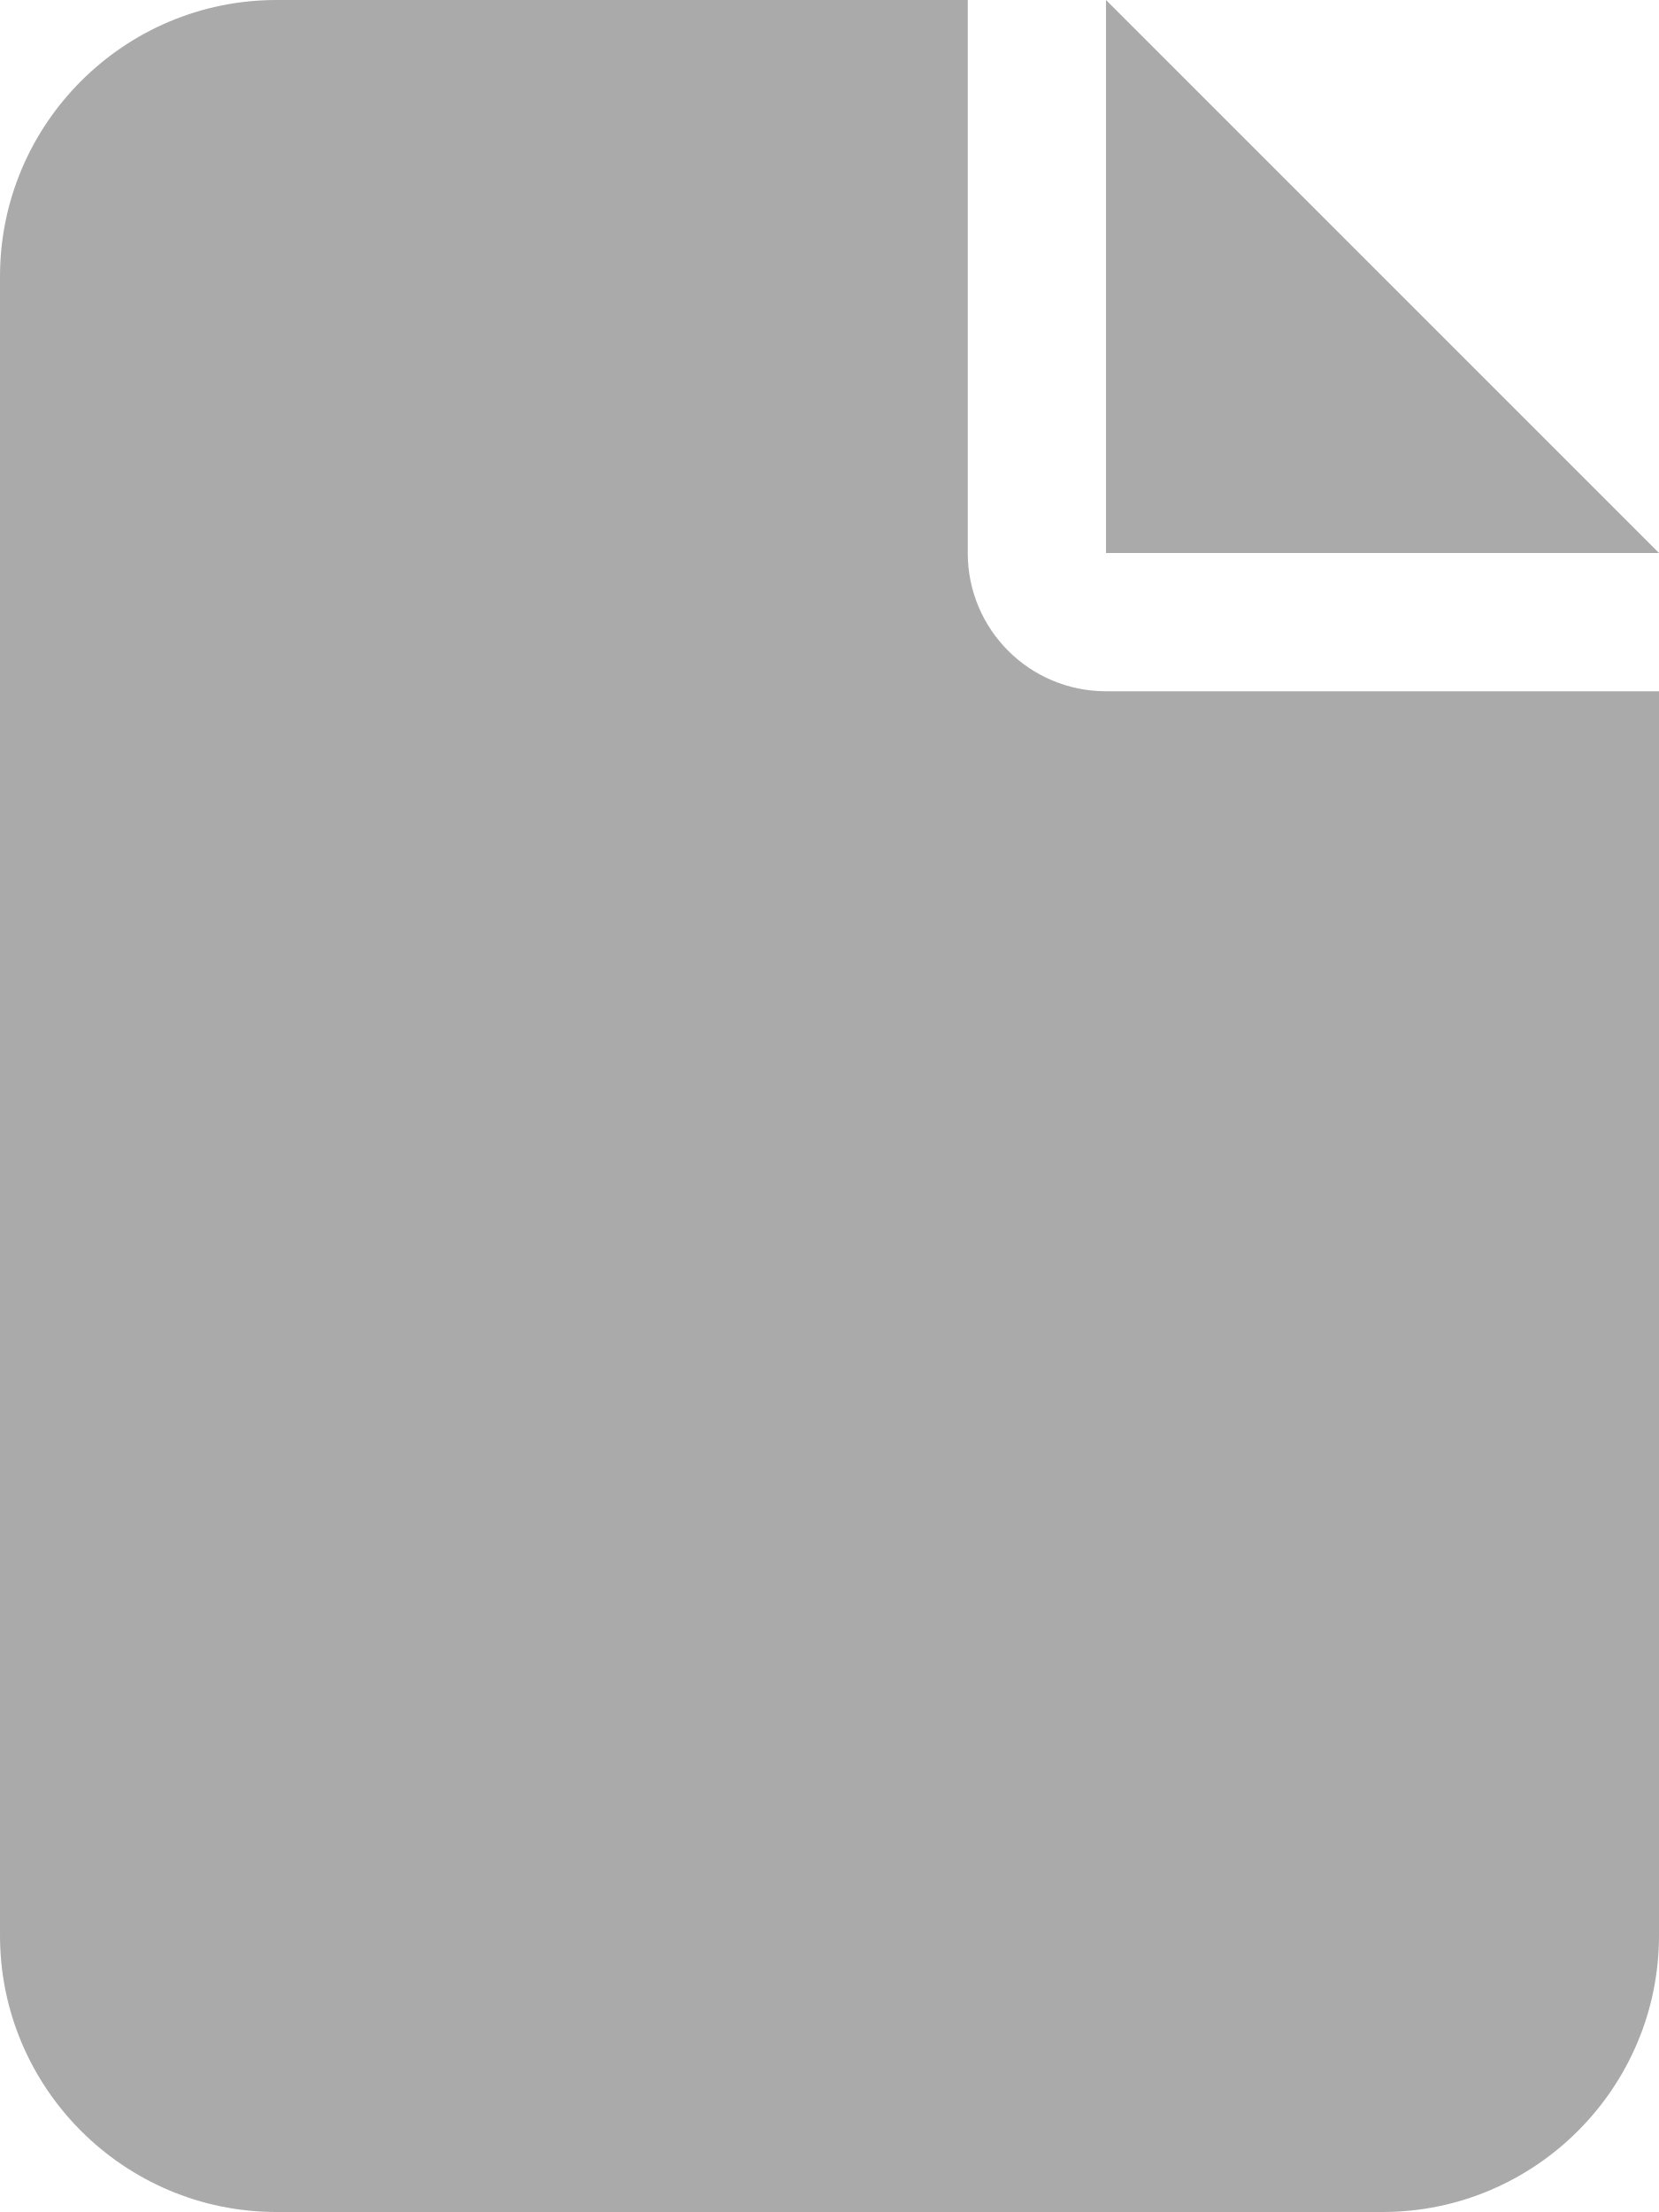
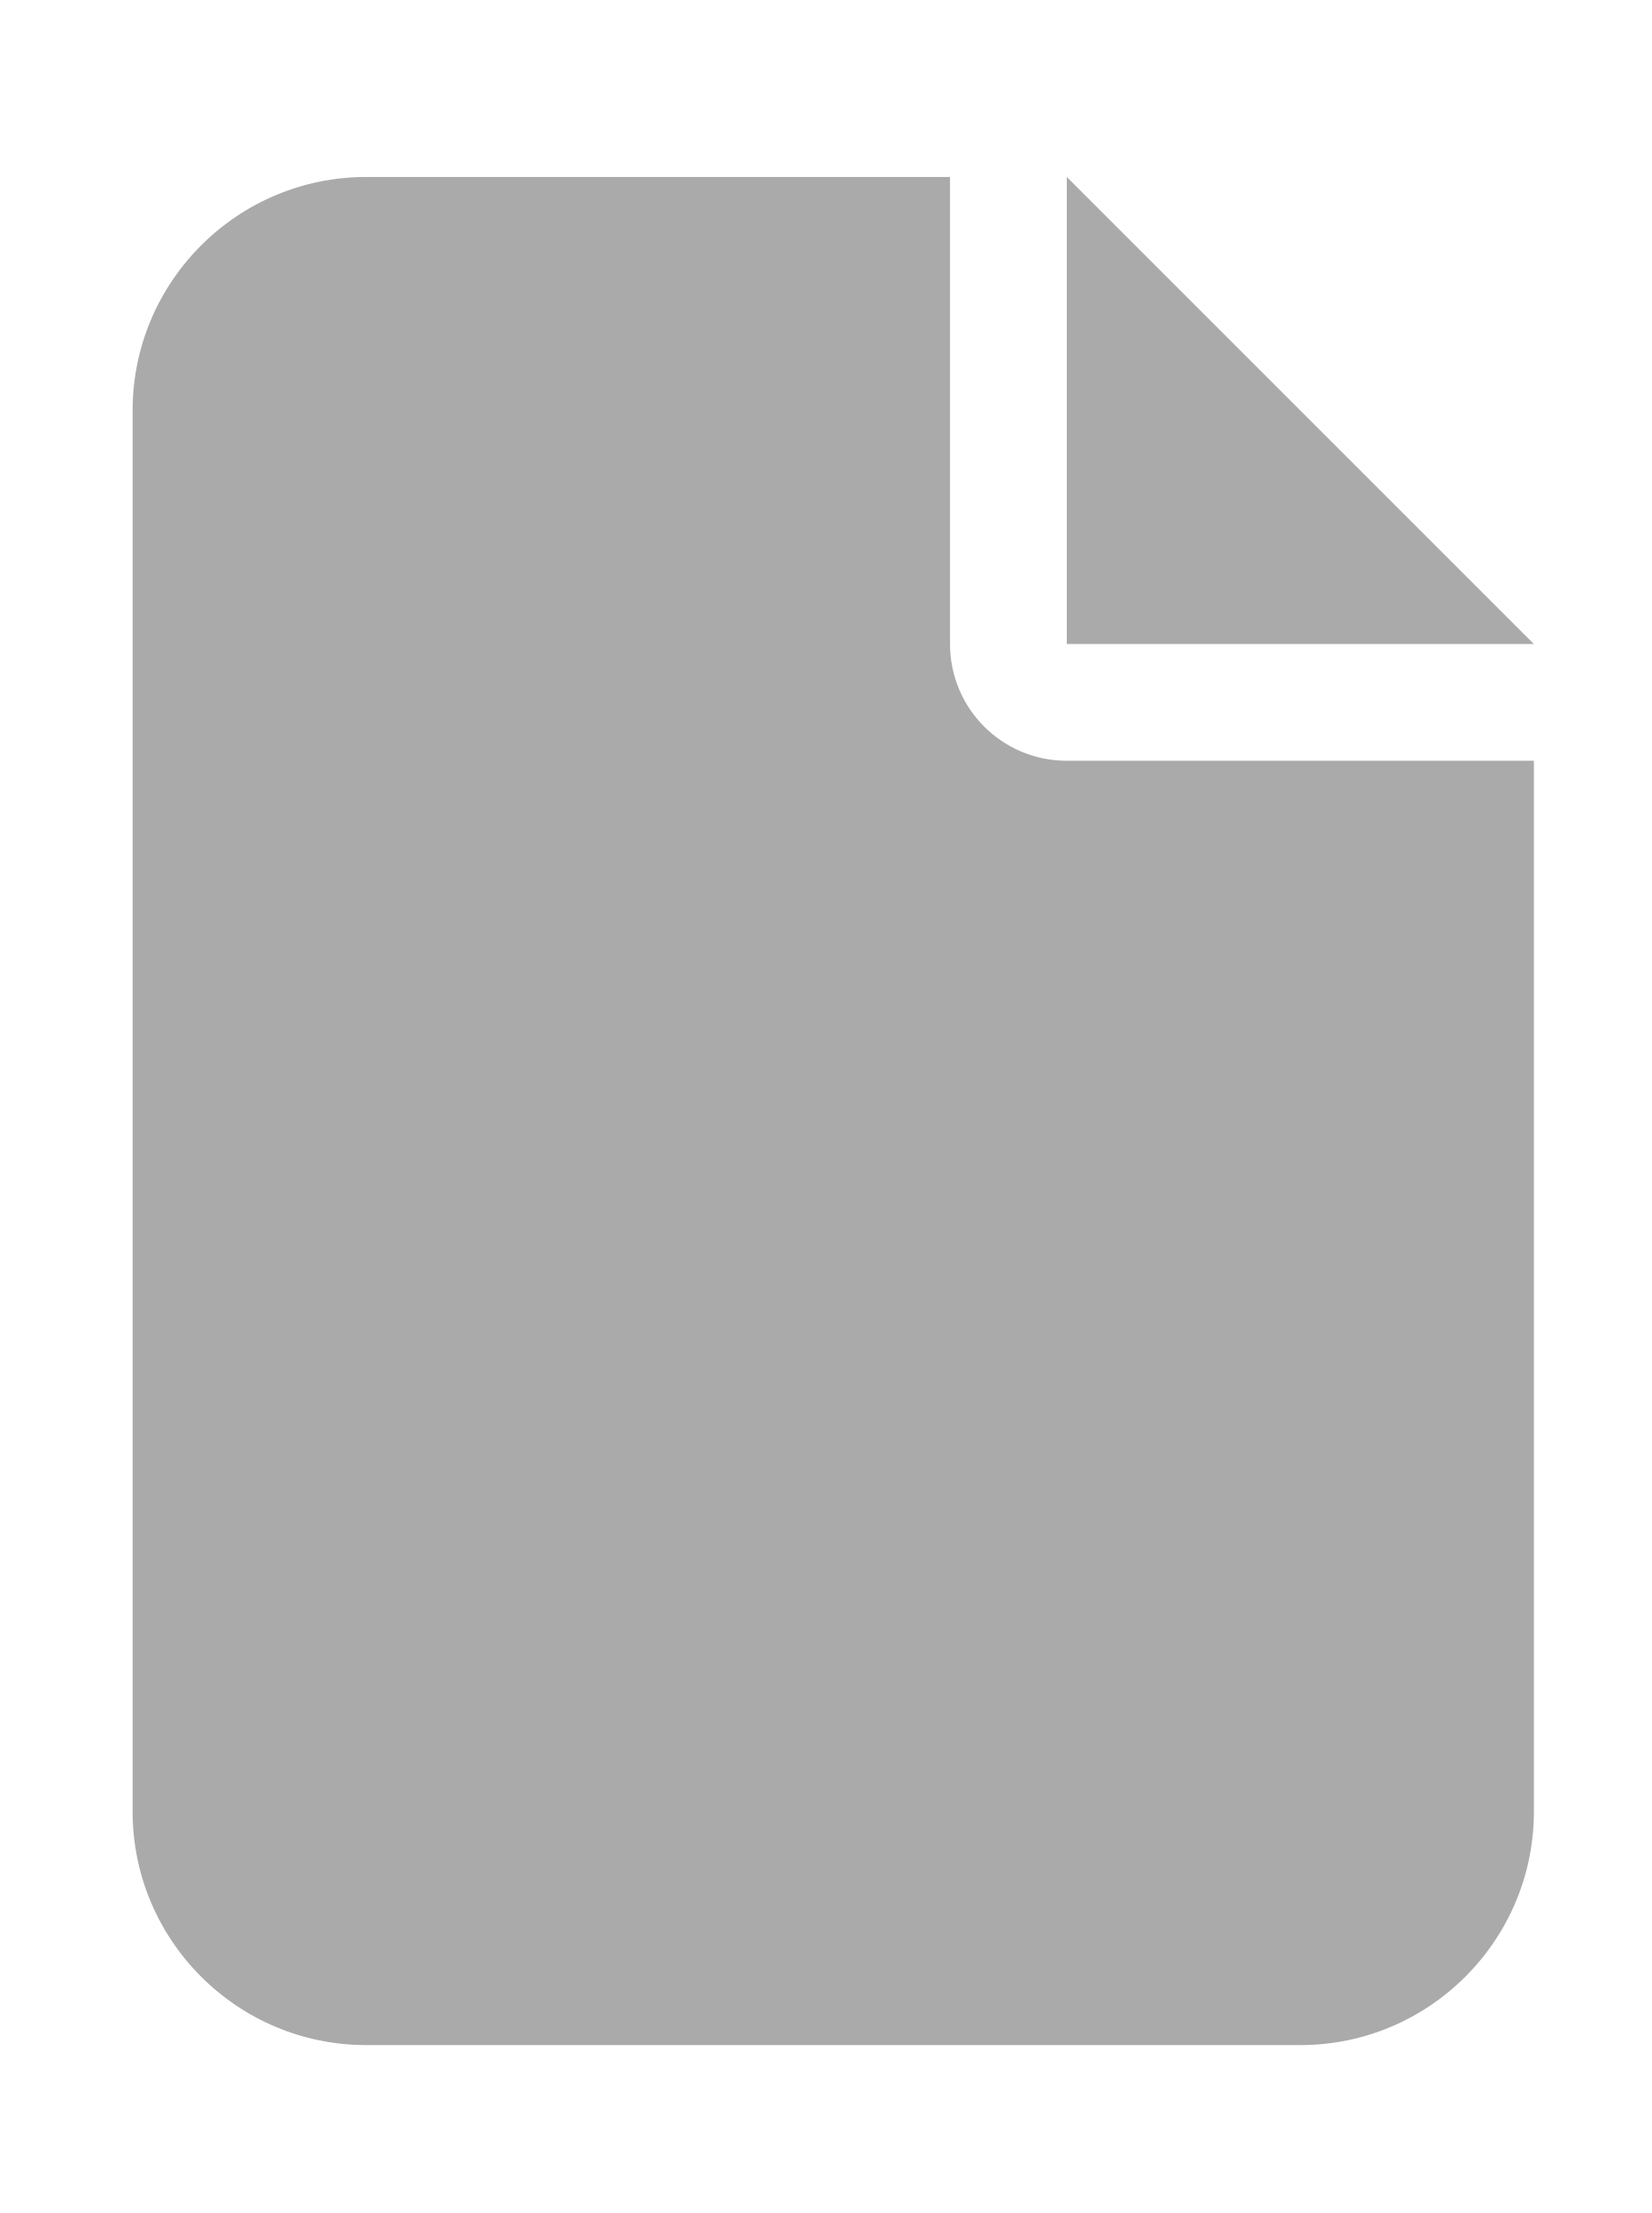
- <svg xmlns="http://www.w3.org/2000/svg" viewBox="0 0 384 512">
-   <path fill="#aaaaaa" d="M0 64C0 28.7 28.7 0 64 0L224 0l0 128c0 17.7 14.3 32 32 32l128 0 0 288c0 35.3-28.7 64-64 64L64 512c-35.3 0-64-28.7-64-64L0 64zm384 64l-128 0L256 0 384 128z" />
+ <svg xmlns="http://www.w3.org/2000/svg" viewBox="0 0 150 201" version="1.1" width="150" height="201">
+   <path fill="#aaaaaa" d="M 12.044,37.283 C 12.044,25.585 21.555,16.074 33.253,16.074 h 53.023 v 42.419 c 0,5.866 4.739,10.605 10.605,10.605 h 42.419 v 95.442 c 0,11.698 -9.511,21.209 -21.209,21.209 H 33.253 c -11.698,0 -21.209,-9.511 -21.209,-21.209 z M 139.3,58.493 H 96.881 V 16.074 Z" style="stroke-width:0.331" />
</svg>
